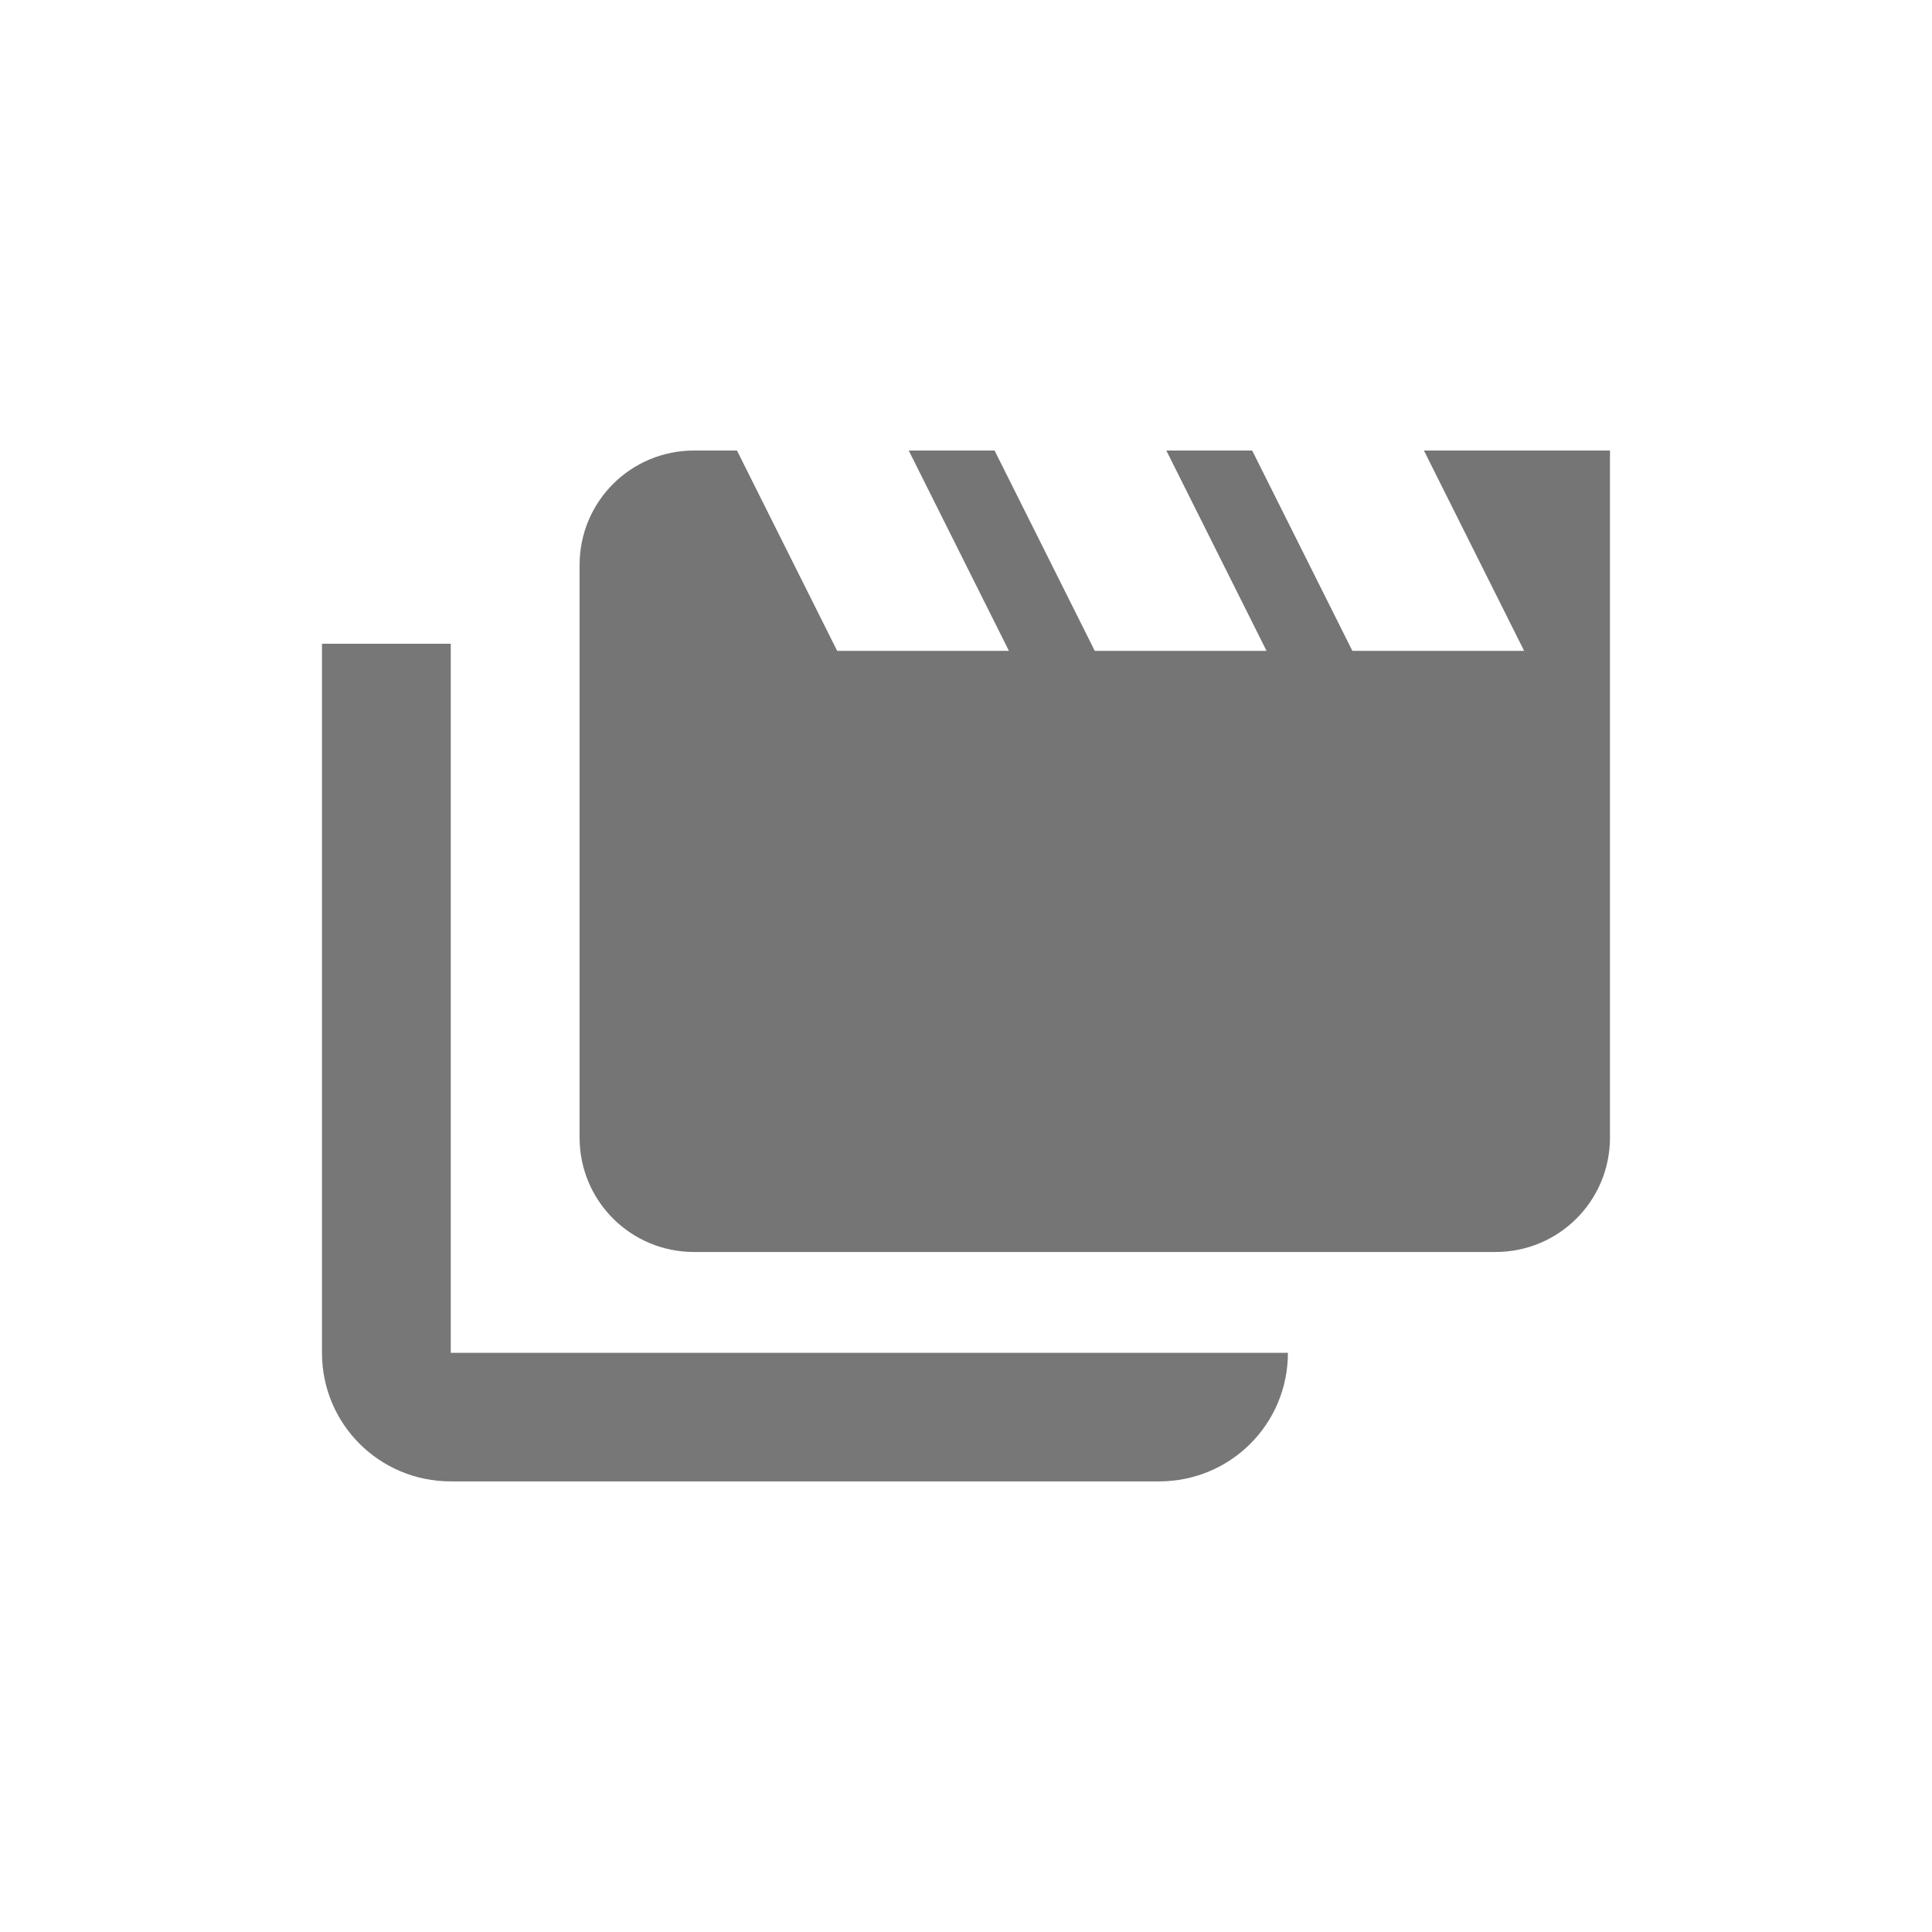
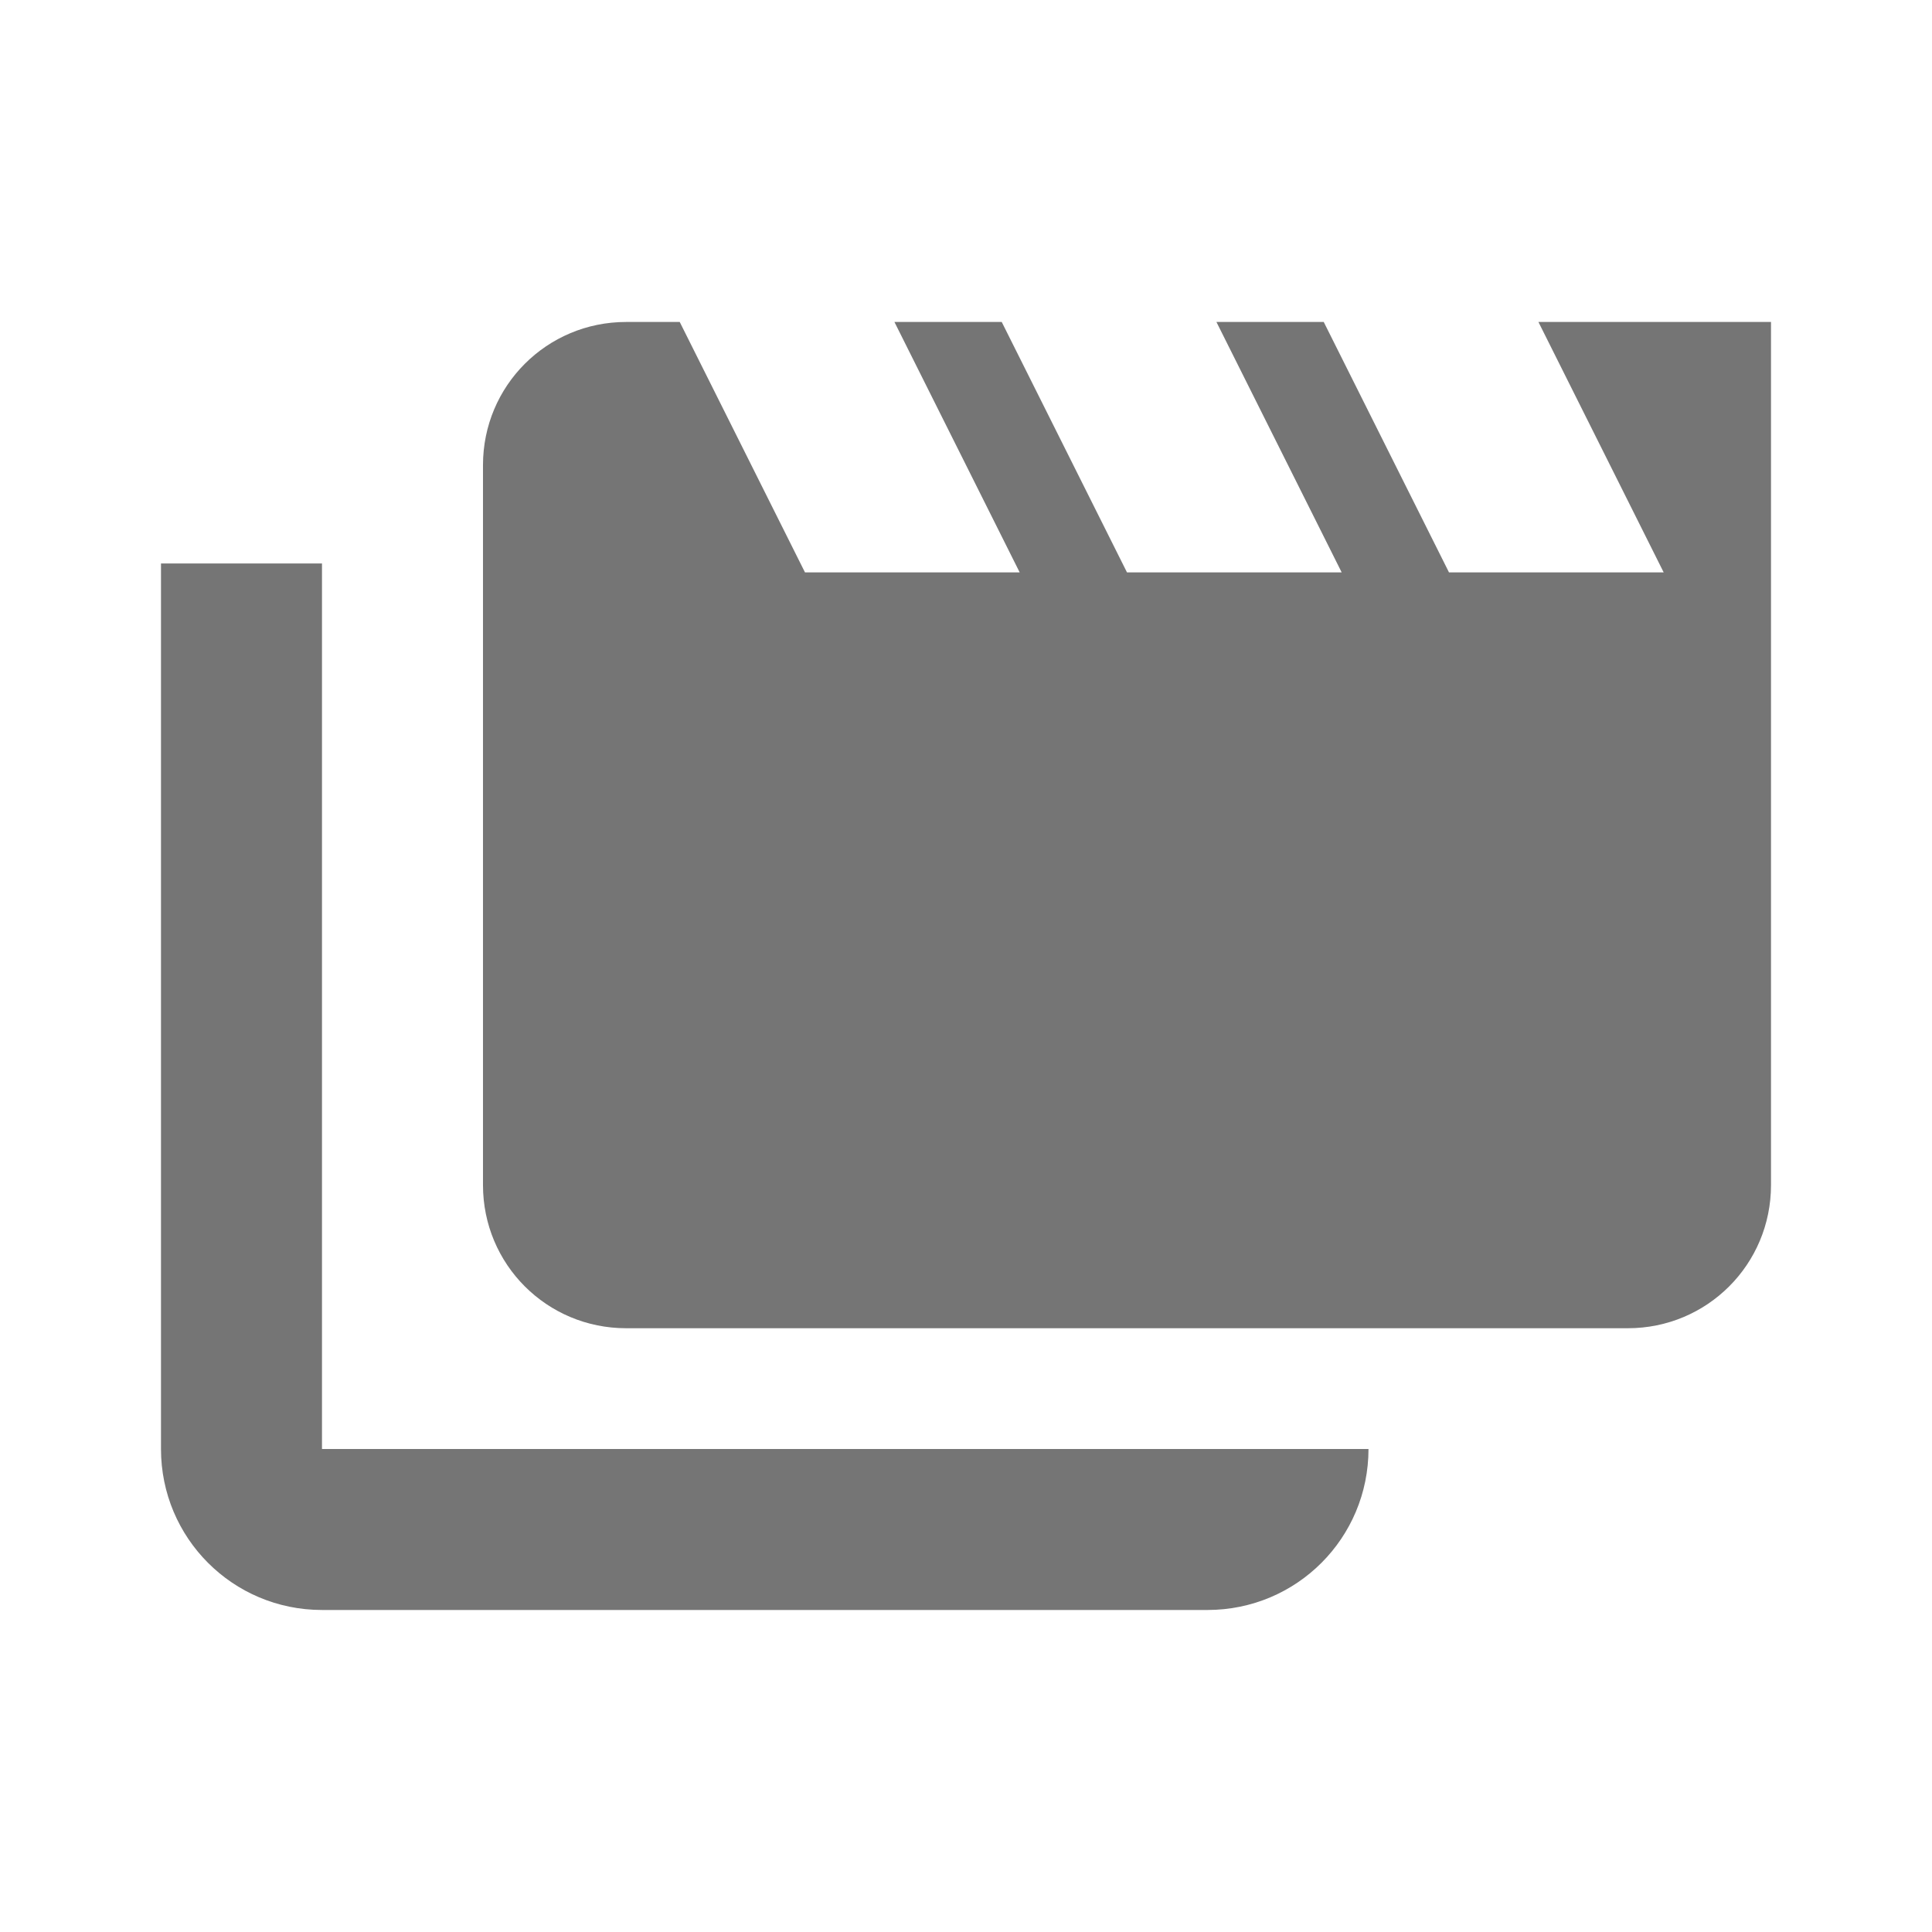
<svg xmlns="http://www.w3.org/2000/svg" width="48" height="48" id="svg4682" version="1.1">
  <defs id="defs4684" />
  <g id="layer1" transform="translate(0,-1004.362)">
-     <g id="g3211" transform="matrix(1.600006,0,0,1.600006,48.45718,-613.0077)">
-       <path style="color:#000000;display:inline;overflow:visible;visibility:visible;opacity:1;fill:#757575;fill-opacity:1;fill-rule:nonzero;stroke:none;stroke-width:0.5;stroke-linecap:round;stroke-linejoin:round;stroke-miterlimit:4;stroke-dasharray:none;stroke-dashoffset:0;stroke-opacity:1;marker:none;enable-background:accumulate" d="m -19.508,1017.848 c -0.985,0 -1.778,0.793 -1.778,1.778 l 0,8.889 c 0,0.985 0.793,1.778 1.778,1.778 l 12.444,0 c 0.985,0 1.778,-0.793 1.778,-1.778 l 0,-8.889 0,-1.778 -1.778,0 -1.111,0 1.556,3.111 -2.667,0 -1.556,-3.111 -1.333,0 1.556,3.111 -2.667,0 -1.556,-3.111 -1.333,0 1.556,3.111 -2.667,0 -1.556,-3.111 -0.667,0 z" id="path7483-9" />
-       <path style="fill:#777777;fill-opacity:1;stroke:none" d="m -25.286,1020.848 0,11.011 c 0,1.106 0.892,1.996 2,1.996 l 10.999,0 c 1.108,0 2,-0.89 2,-1.996 l -12.999,0 0,-11.011 z" id="path6725" />
+     <g id="g5111" transform="matrix(2.000017,0,0,2.000017,-56.00085,-1026.38)" style="fill:#757575;fill-opacity:1">
+       <path style="color:#000000;display:inline;overflow:visible;visibility:visible;opacity:1;fill:#757575;fill-opacity:1;fill-rule:nonzero;stroke:none;stroke-width:0.5;stroke-linecap:round;stroke-linejoin:round;stroke-miterlimit:4;stroke-dasharray:none;stroke-dashoffset:0;stroke-opacity:1;marker:none;enable-background:accumulate" d="m 35.778,1019.362 c -0.985,0 -1.778,0.793 -1.778,1.778 v 8.944 c 0,0.985 0.793,1.778 1.778,1.778 h 12.444 c 0.985,0 1.778,-0.793 1.778,-1.778 v -8.944 -1.778 h -1.778 -1.111 l 1.556,3.111 H 46 l -1.556,-3.111 h -1.333 l 1.556,3.111 H 42 l -1.556,-3.111 h -1.333 l 1.556,3.111 H 38 l -1.556,-3.111 z" id="path7483-9-6" />
+       <path style="fill:#757575;fill-opacity:1;stroke:none" d="m 30,1022.362 v 11 c 0,1.106 0.892,2 2,2 h 11 c 1.108,0 2,-0.894 2,-2 H 32 v -11 z" id="path6725-0" />
    </g>
  </g>
</svg>
